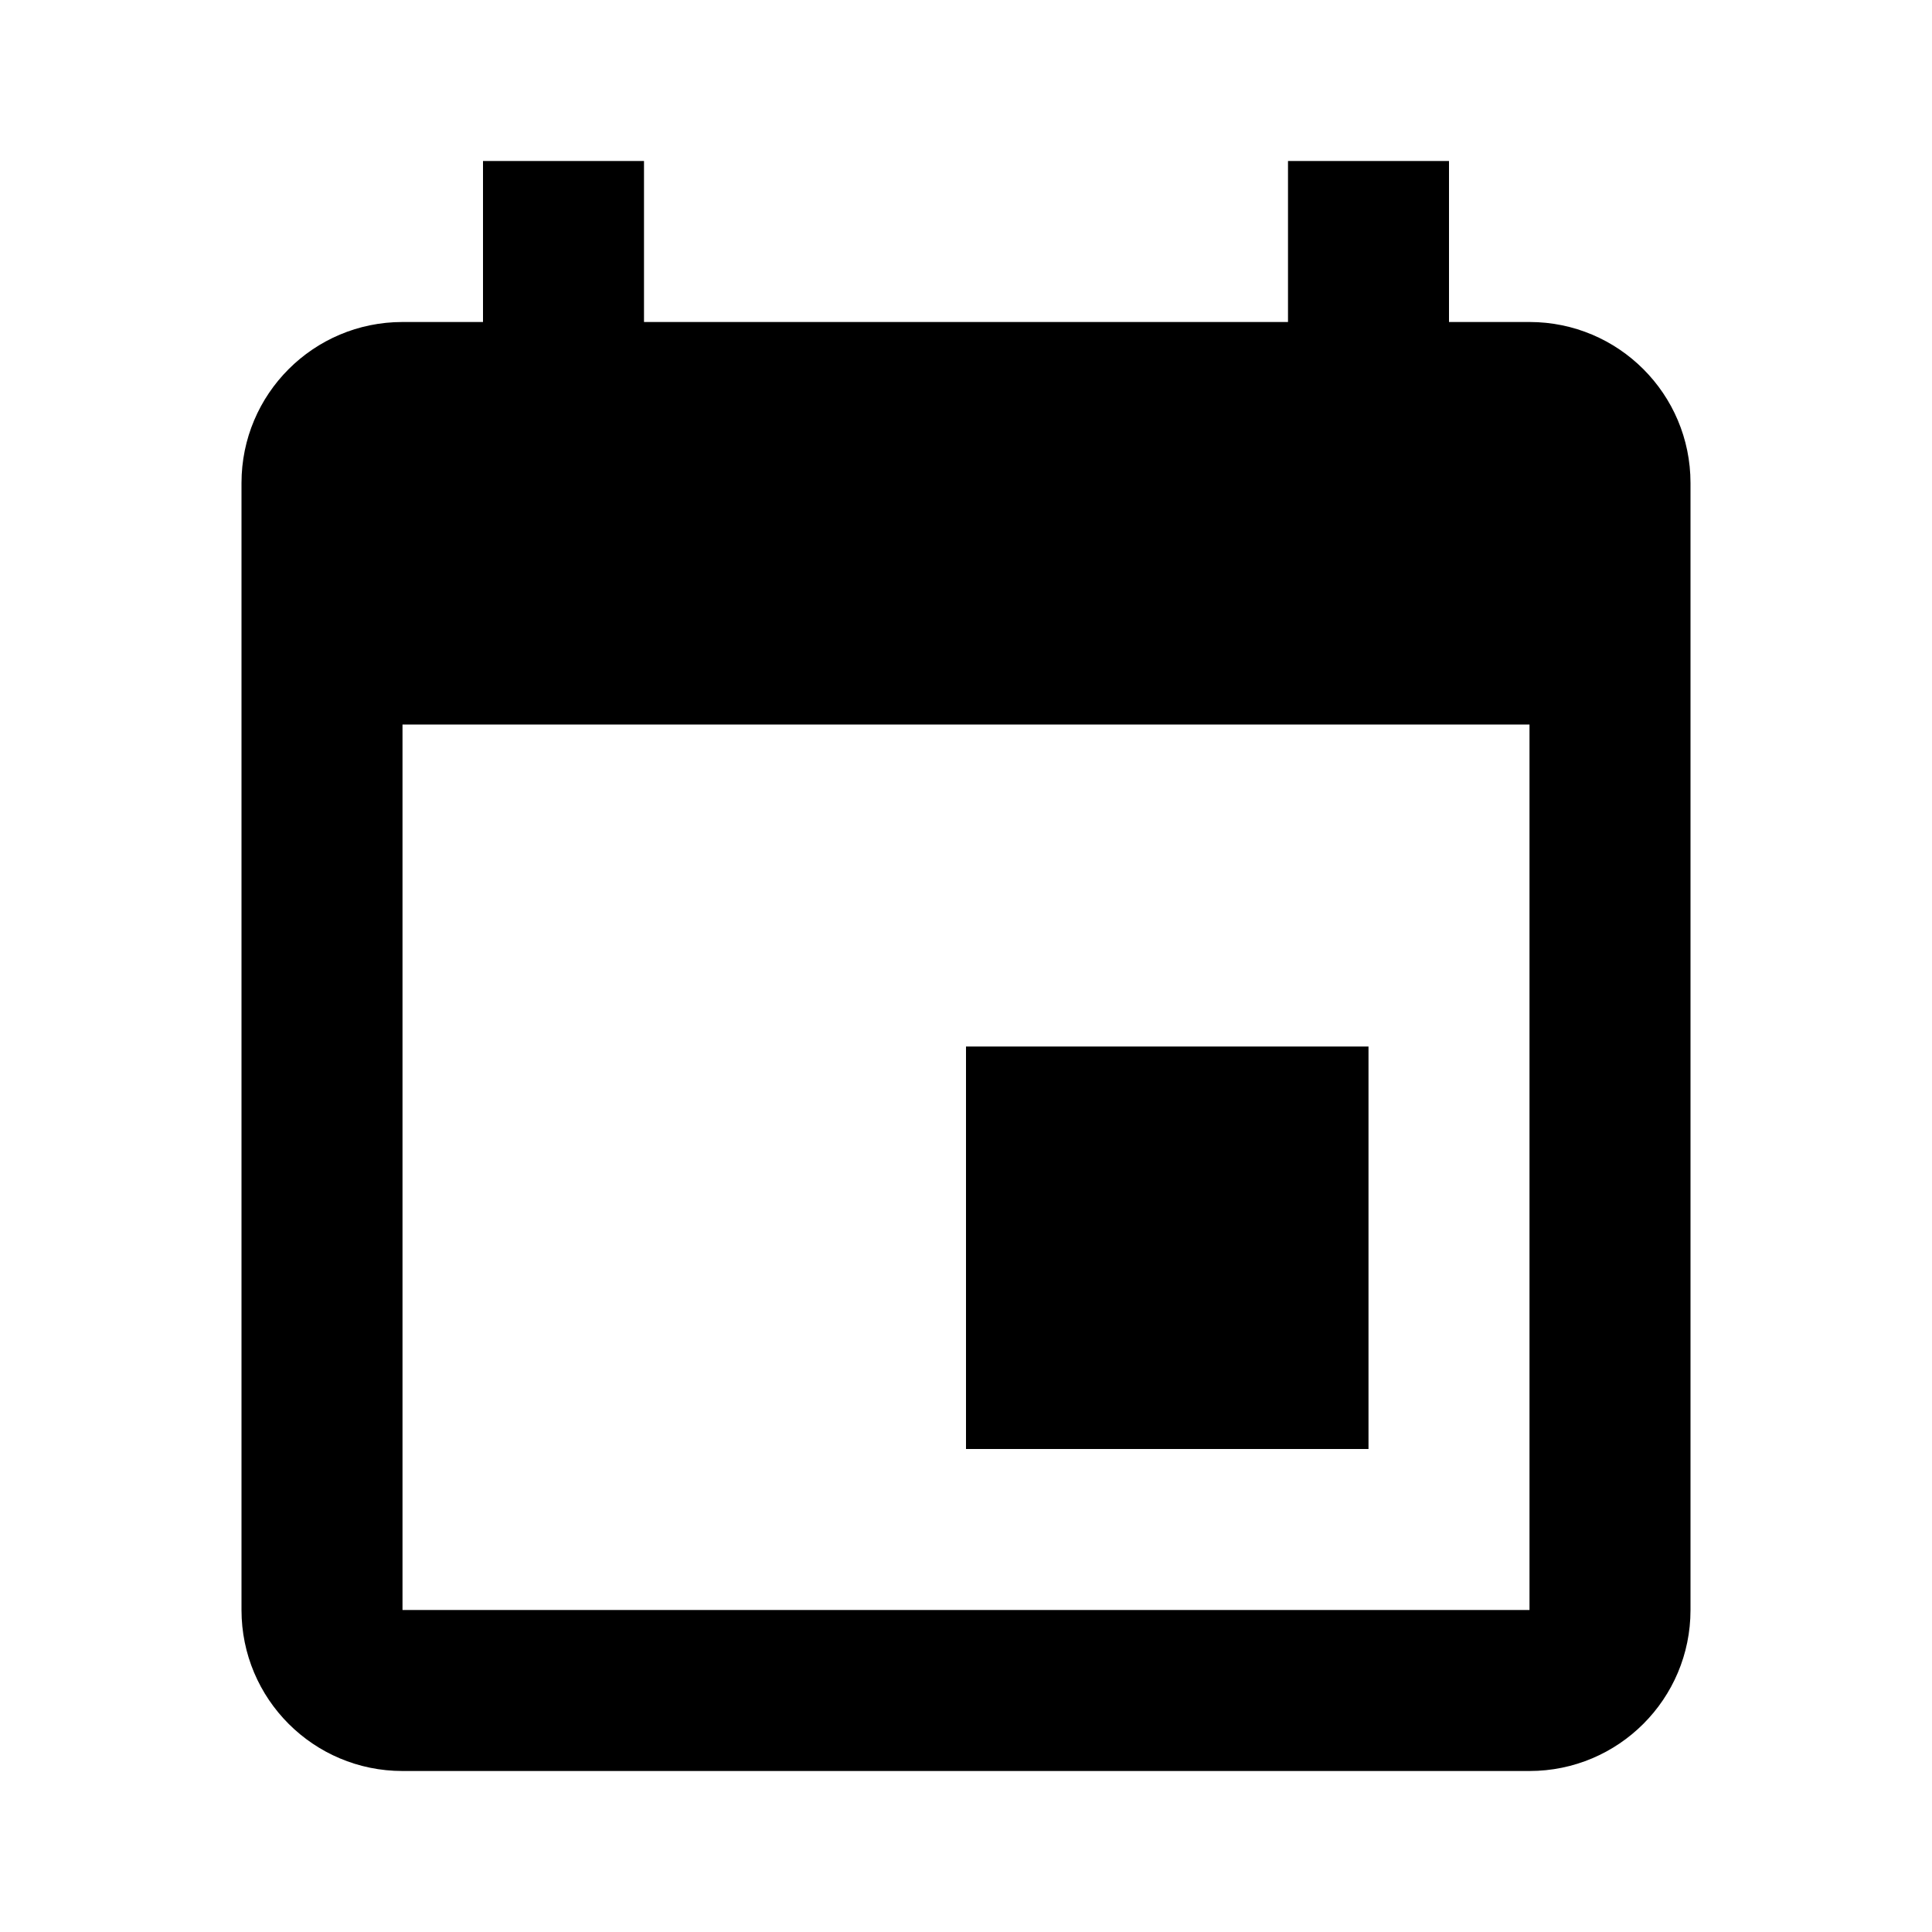
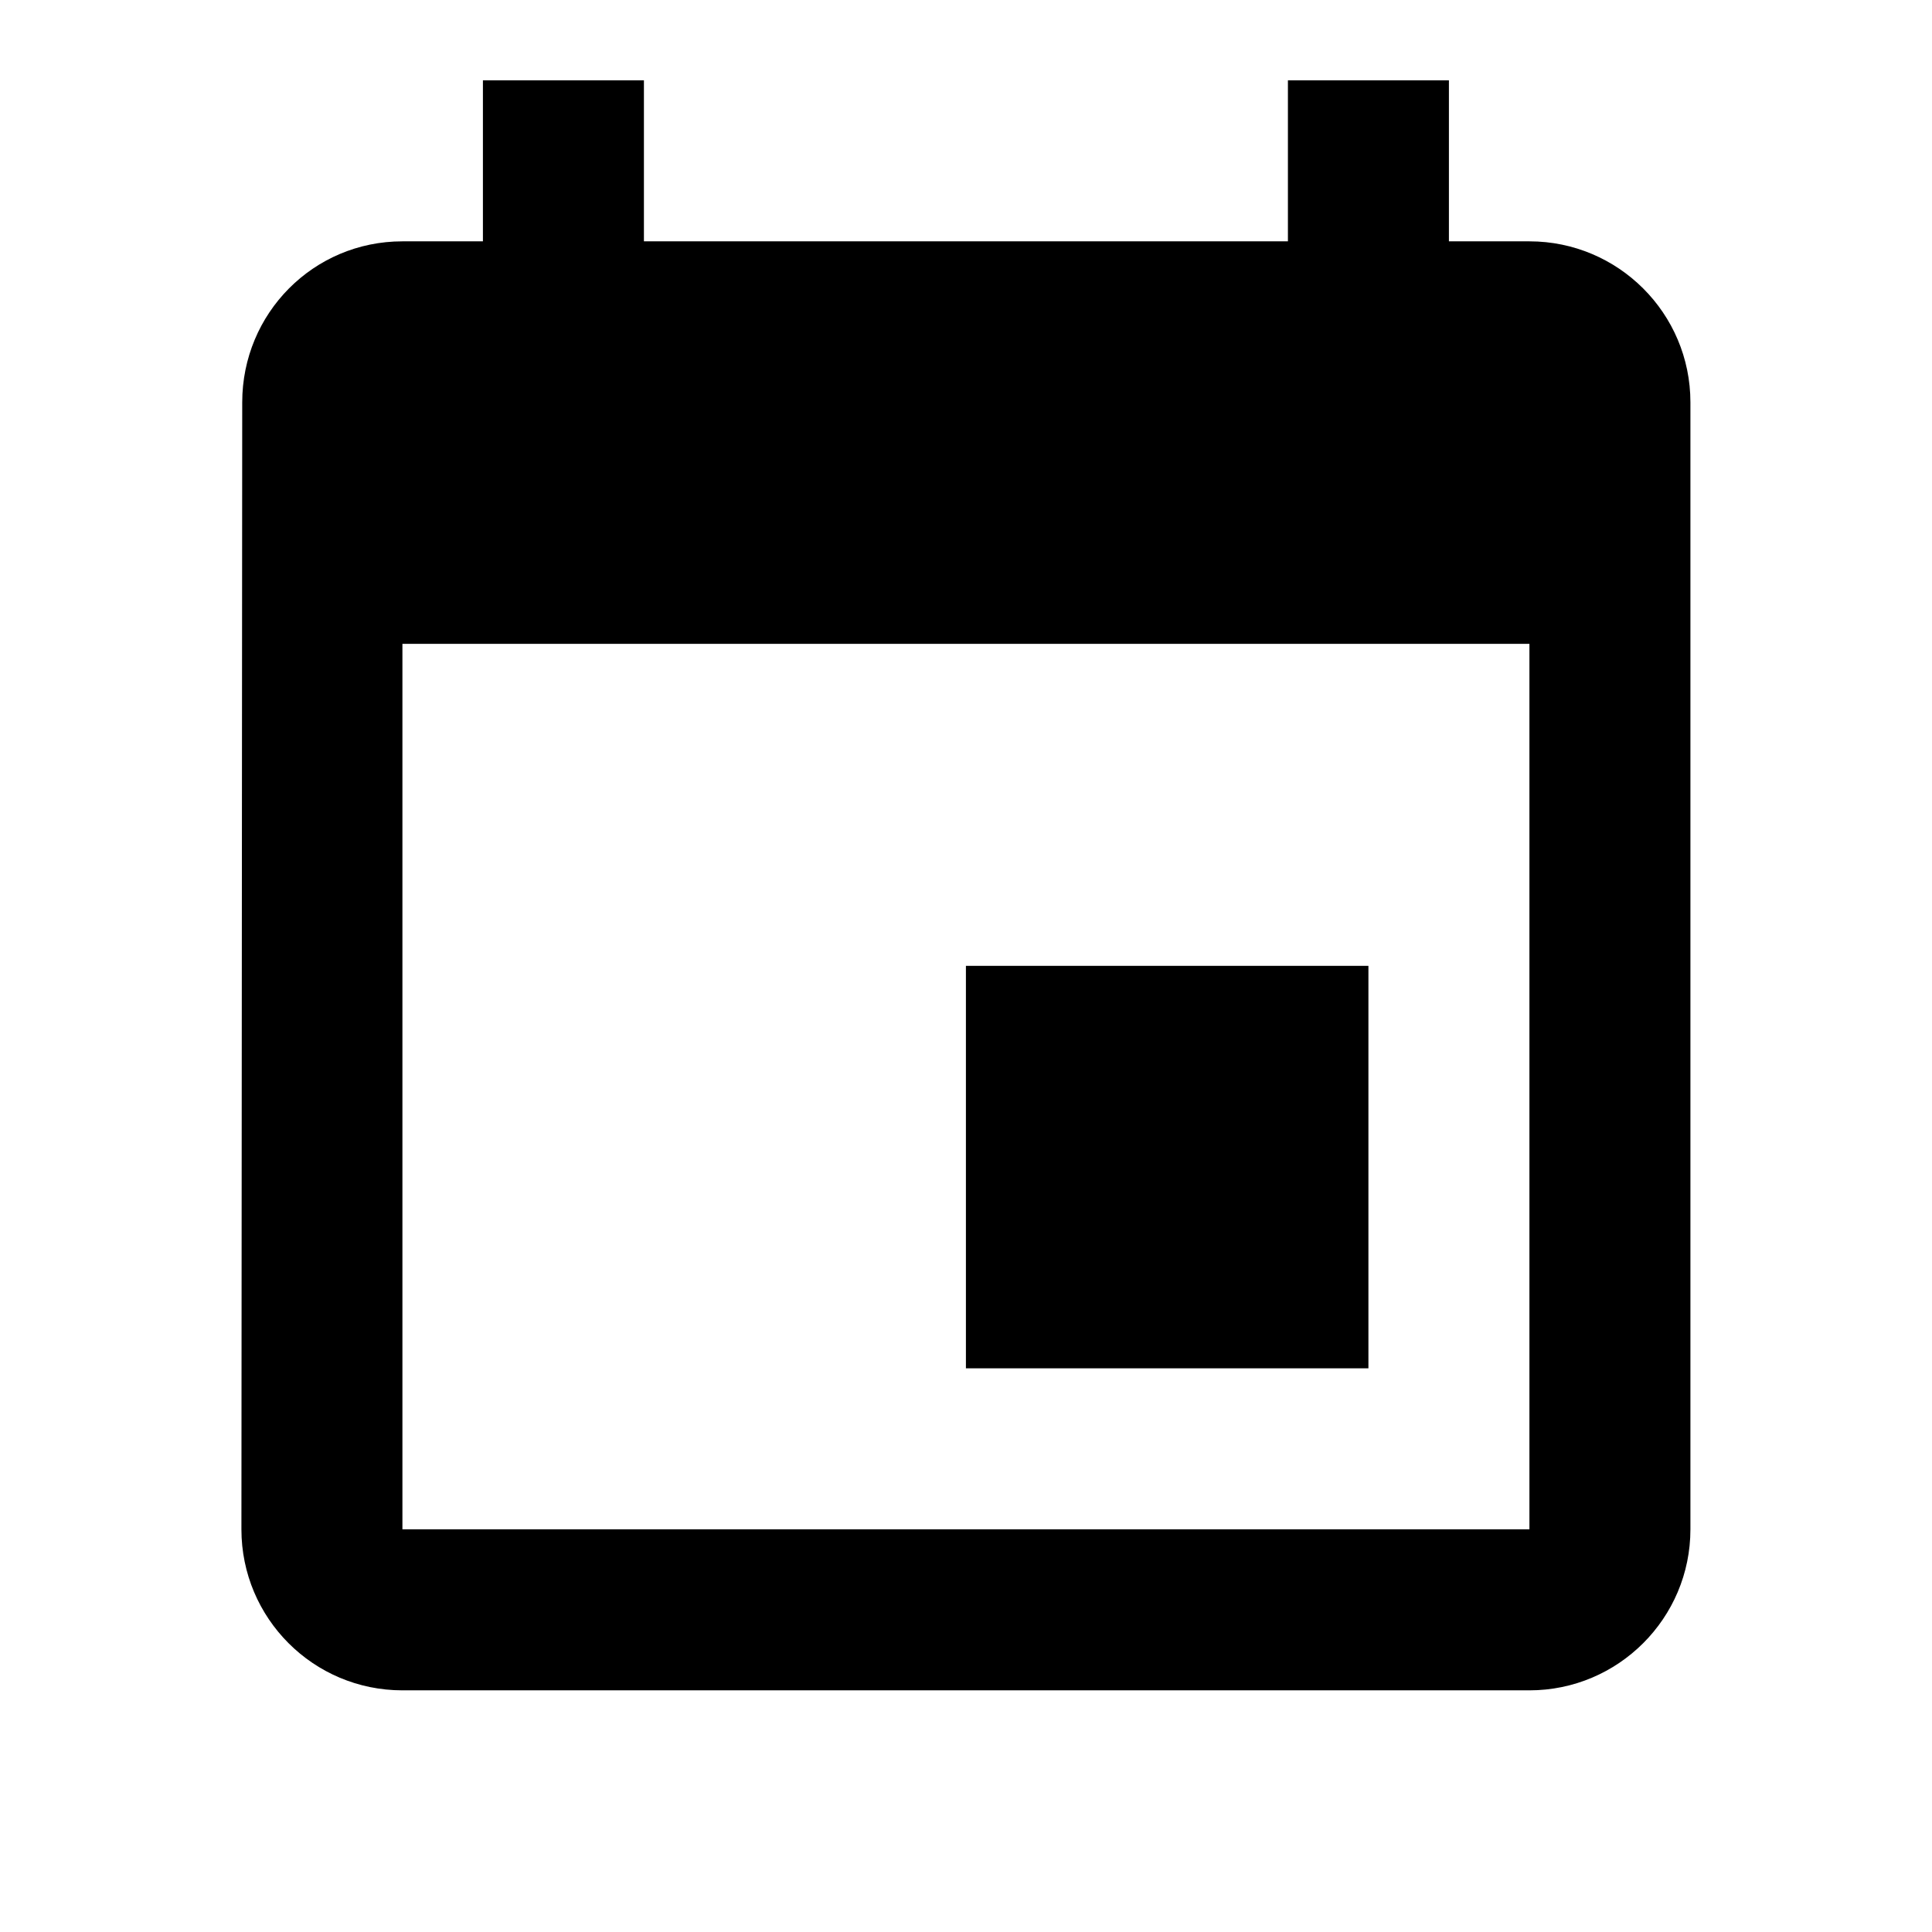
<svg xmlns="http://www.w3.org/2000/svg" version="1.1" baseProfile="full" width="24" height="24" viewBox="0 0 24.00 24.00" enable-background="new 0 0 24.00 24.00" xml:space="preserve">
-   <path fill="#000000" fill-opacity="1" stroke-width="0.2" stroke-linejoin="round" d="M 12,13L 17,13L 17,18L 12,18L 12,13 Z M 5,4L 6,4L 6,2L 8,2L 8,4L 16,4L 16,2L 18,2L 18,4L 19,4C 20.105,4 21,4.895 21,6L 21,20C 21,21.105 20.105,22 19,22L 5,22C 3.895,22 3,21.105 3,20L 3,6C 3,4.895 3.895,4 5,4 Z M 5,9L 5,20L 19,20L 19,9L 5,9 Z " />
+   <path fill="#000000" fill-opacity="1" stroke-width="0.2" stroke-linejoin="round" d="M 18.999,18.998L 4.999,18.998L 4.999,7.998L 18.999,7.998M 15.999,0.998L 15.999,2.998L 7.999,2.998L 7.999,0.998L 5.999,0.998L 5.999,2.998L 4.999,2.998C 3.893,2.998 3.009,3.893 3.009,4.998L 2.999,18.998C 2.999,20.102 3.893,20.998 4.999,20.998L 18.999,20.998C 20.102,20.998 20.999,20.102 20.999,18.998L 20.999,4.998C 20.999,3.893 20.102,2.998 18.999,2.998L 17.999,2.998L 17.999,0.998M 16.999,11.998L 11.999,11.998L 11.999,16.998L 16.999,16.998L 16.999,11.998 Z " />
</svg>
